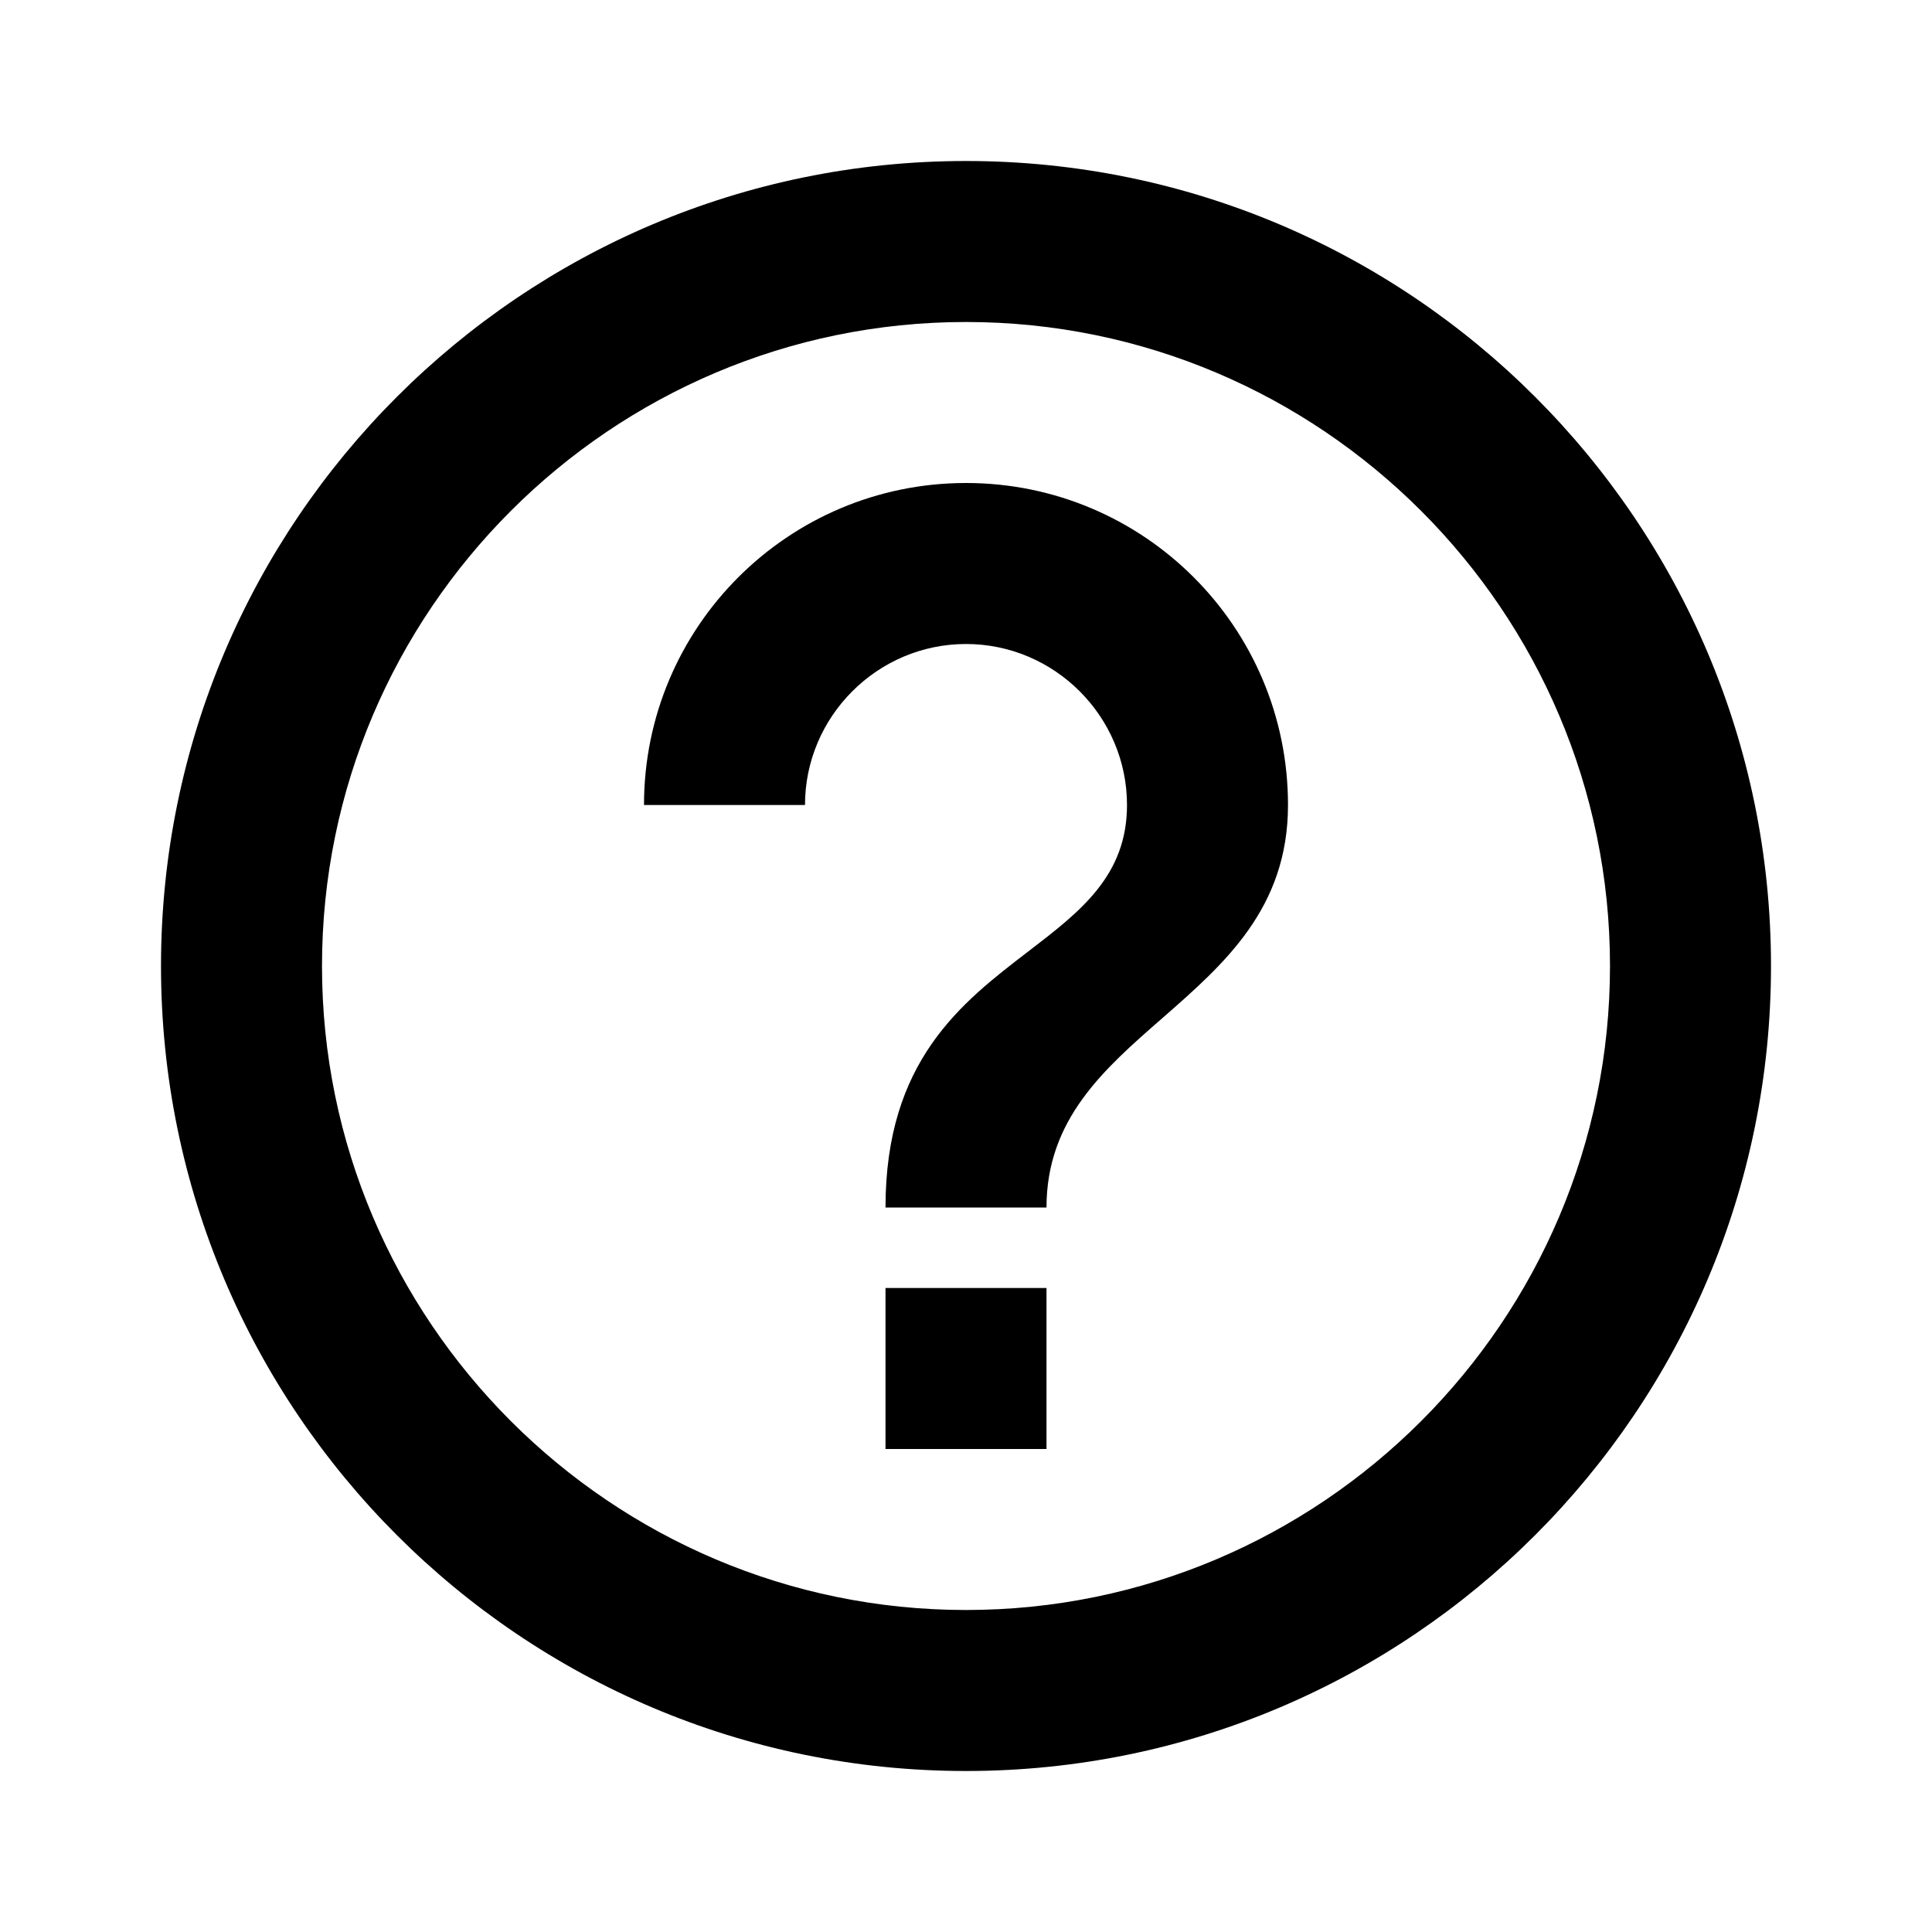
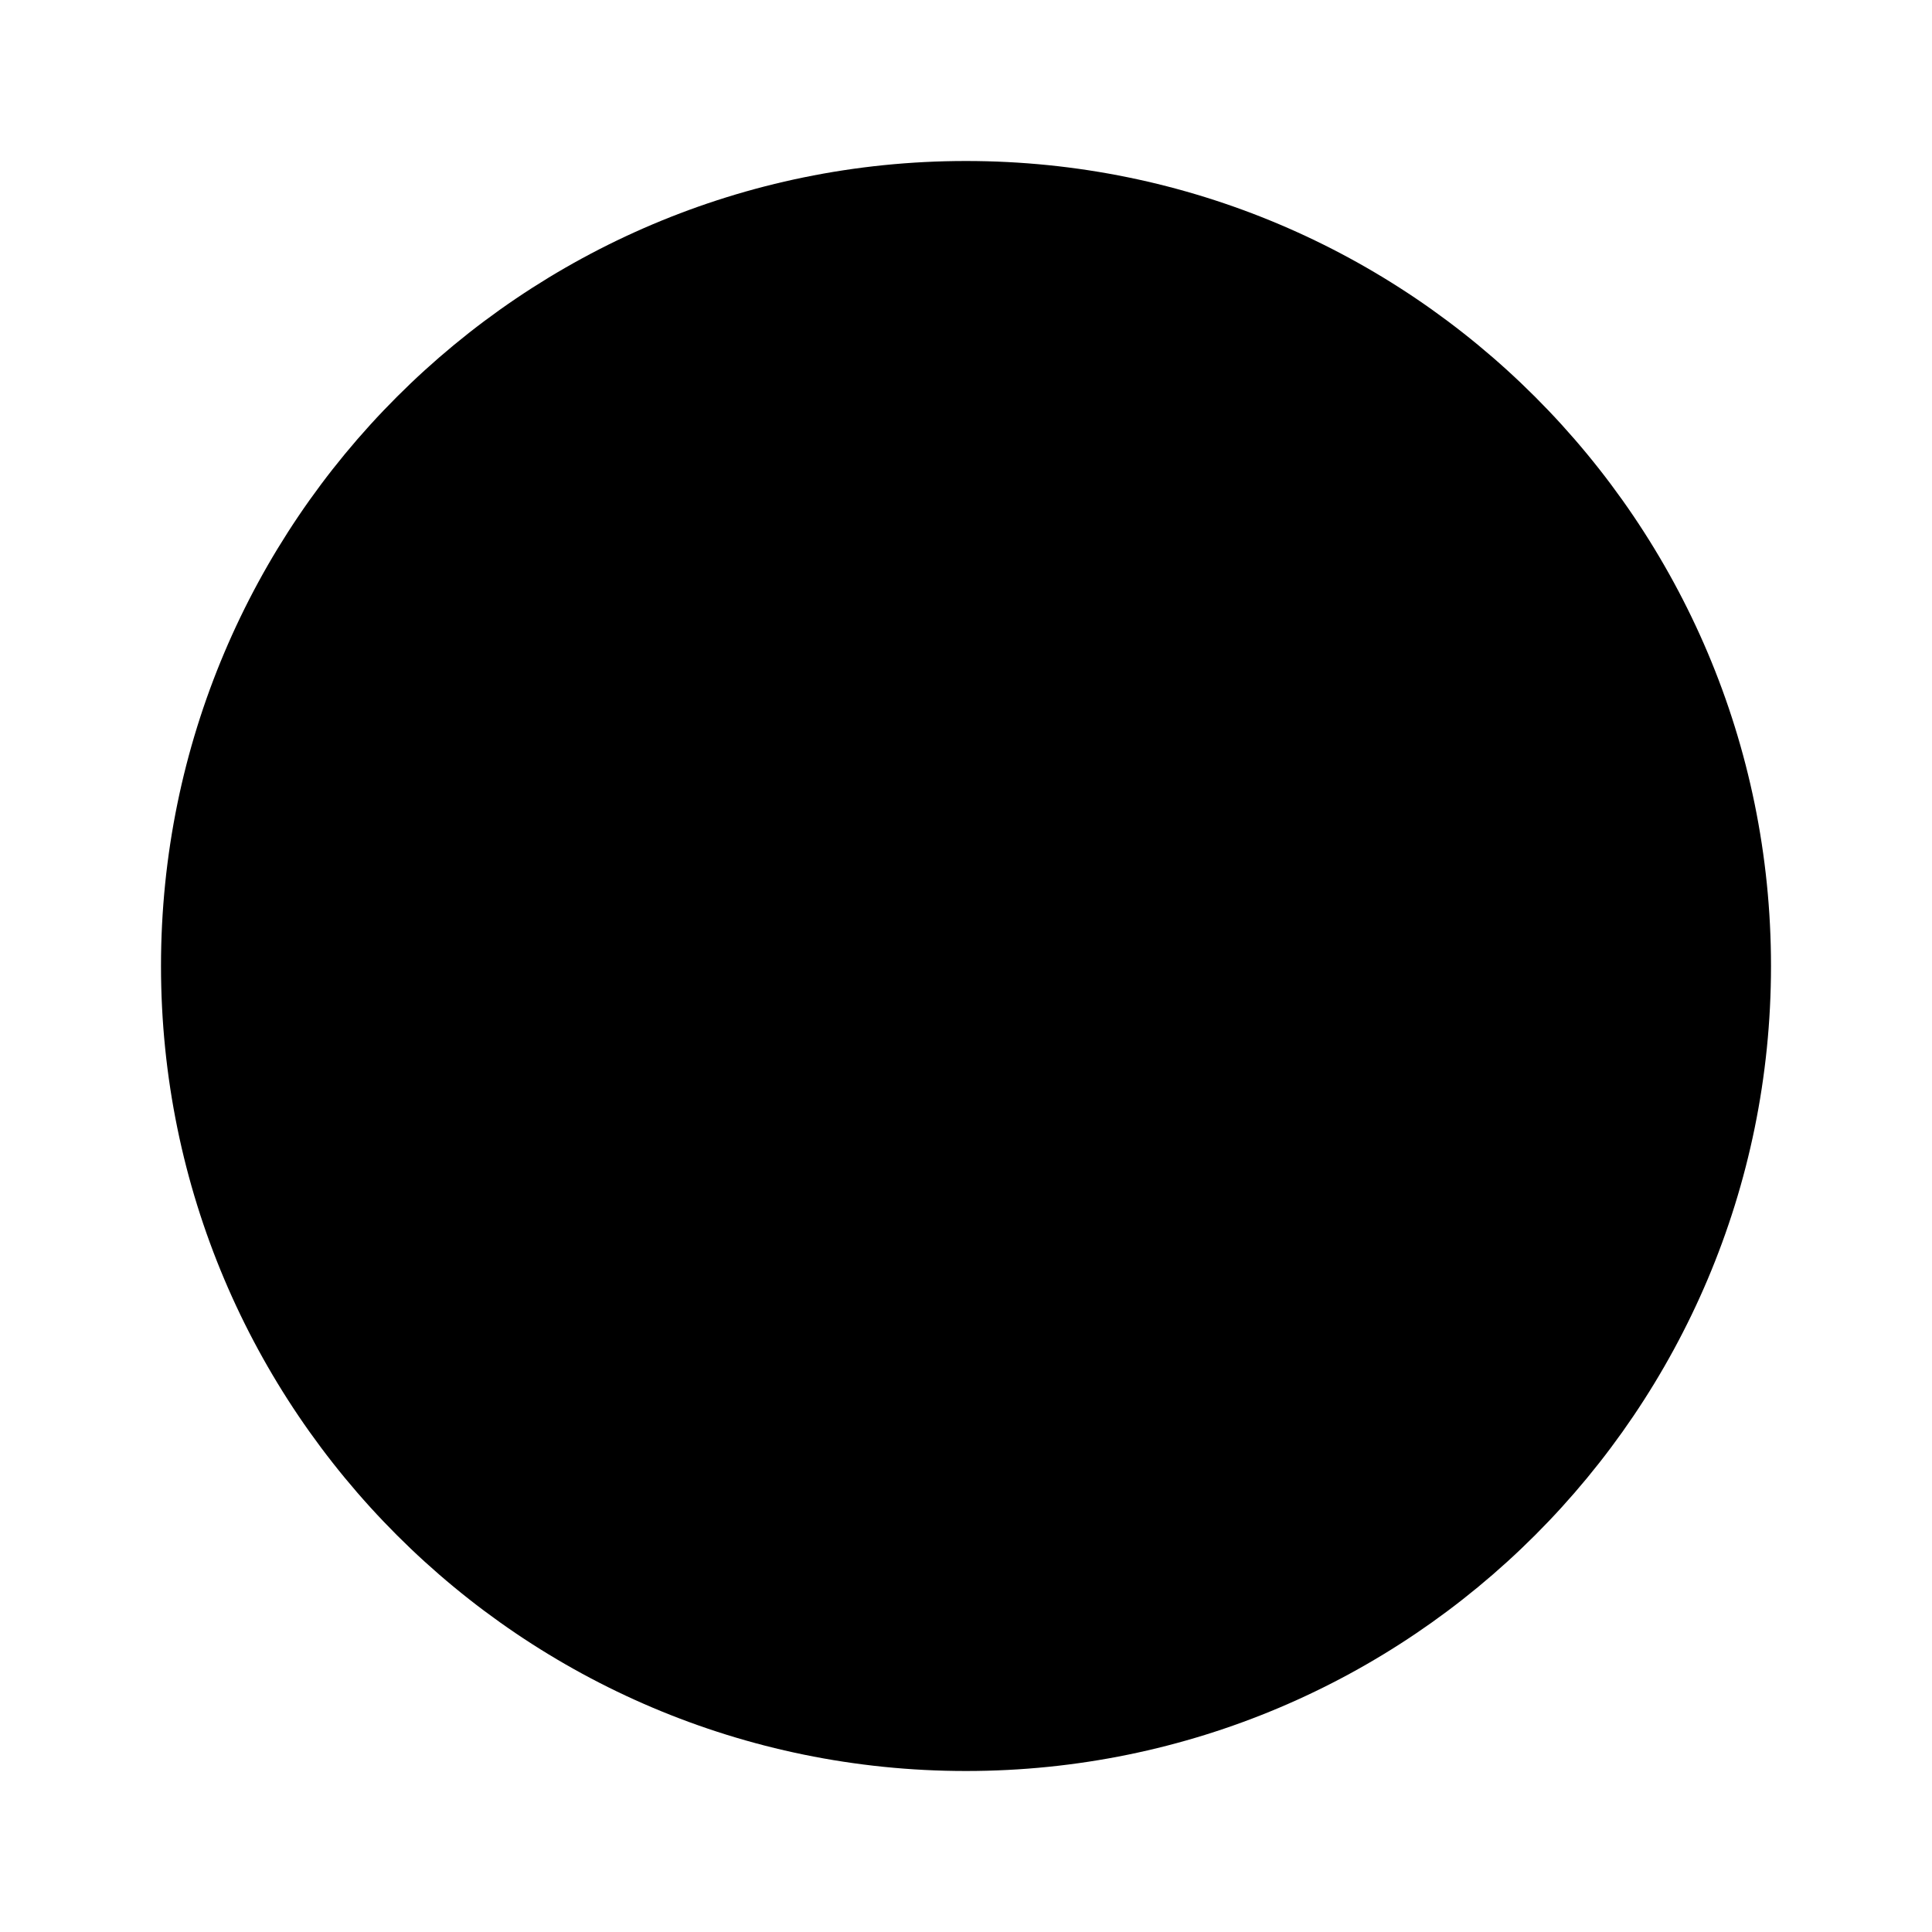
<svg xmlns="http://www.w3.org/2000/svg" width="24" height="24" viewBox="0 0 24 24">
-   <path fill-rule="evenodd" clip-rule="evenodd" d="M2 12C2 6.48 6.48 2 12 2C17.52 2 22 6.48 22 12C22 17.52 17.52 22 12 22C6.48 22 2 17.52 2 12ZM13 16V18H11V16H13ZM12 20C7.59 20 4 16.41 4 12C4 7.59 7.59 4 12 4C16.41 4 20 7.59 20 12C20 16.41 16.41 20 12 20ZM8 10C8 7.79 9.79 6 12 6C14.21 6 16 7.79 16 10C16 11.283 15.21 11.973 14.441 12.646C13.711 13.283 13 13.905 13 15H11C11 13.179 11.942 12.457 12.77 11.822C13.42 11.324 14 10.879 14 10C14 8.9 13.1 8 12 8C10.9 8 10 8.9 10 10H8Z" />
+   <path fillRule="evenodd" clipRule="evenodd" d="M2 12C2 6.48 6.48 2 12 2C17.52 2 22 6.48 22 12C22 17.52 17.52 22 12 22C6.48 22 2 17.52 2 12ZM13 16V18H11V16H13ZM12 20C7.59 20 4 16.41 4 12C4 7.59 7.59 4 12 4C16.41 4 20 7.59 20 12C20 16.41 16.41 20 12 20ZM8 10C8 7.79 9.79 6 12 6C14.21 6 16 7.79 16 10C16 11.283 15.21 11.973 14.441 12.646C13.711 13.283 13 13.905 13 15H11C11 13.179 11.942 12.457 12.77 11.822C13.42 11.324 14 10.879 14 10C14 8.9 13.1 8 12 8C10.9 8 10 8.9 10 10H8Z" />
</svg>
